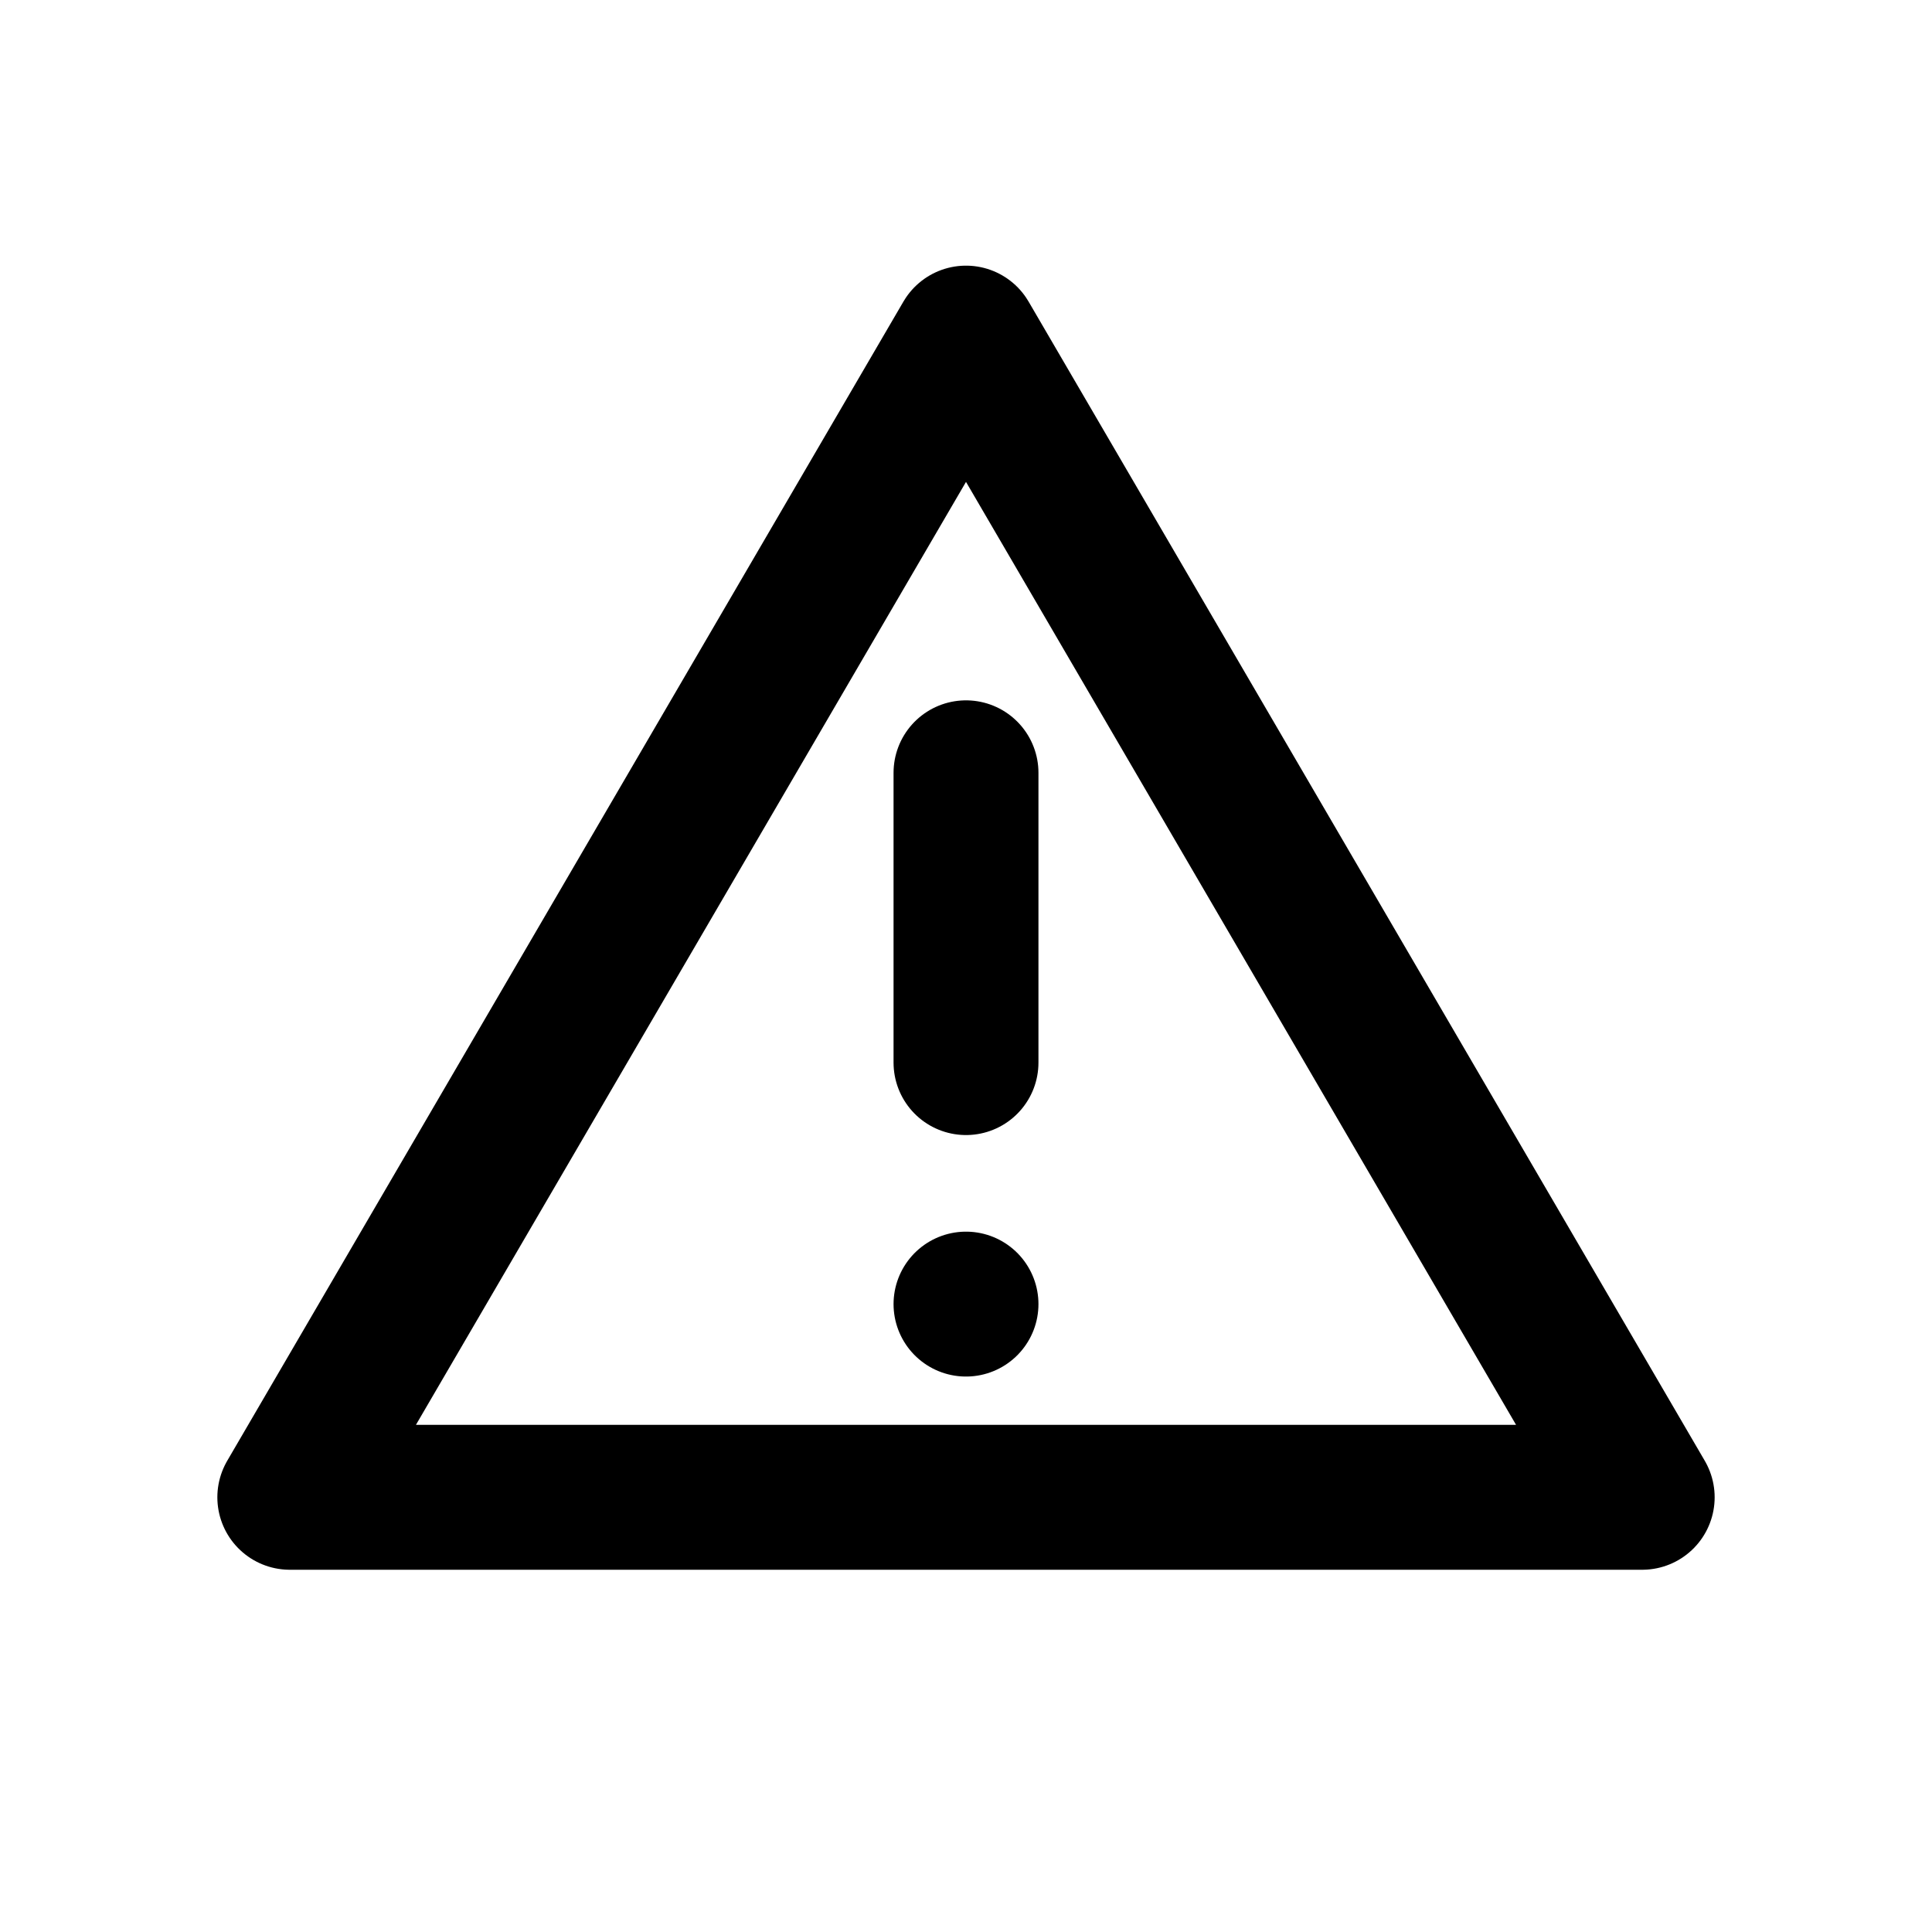
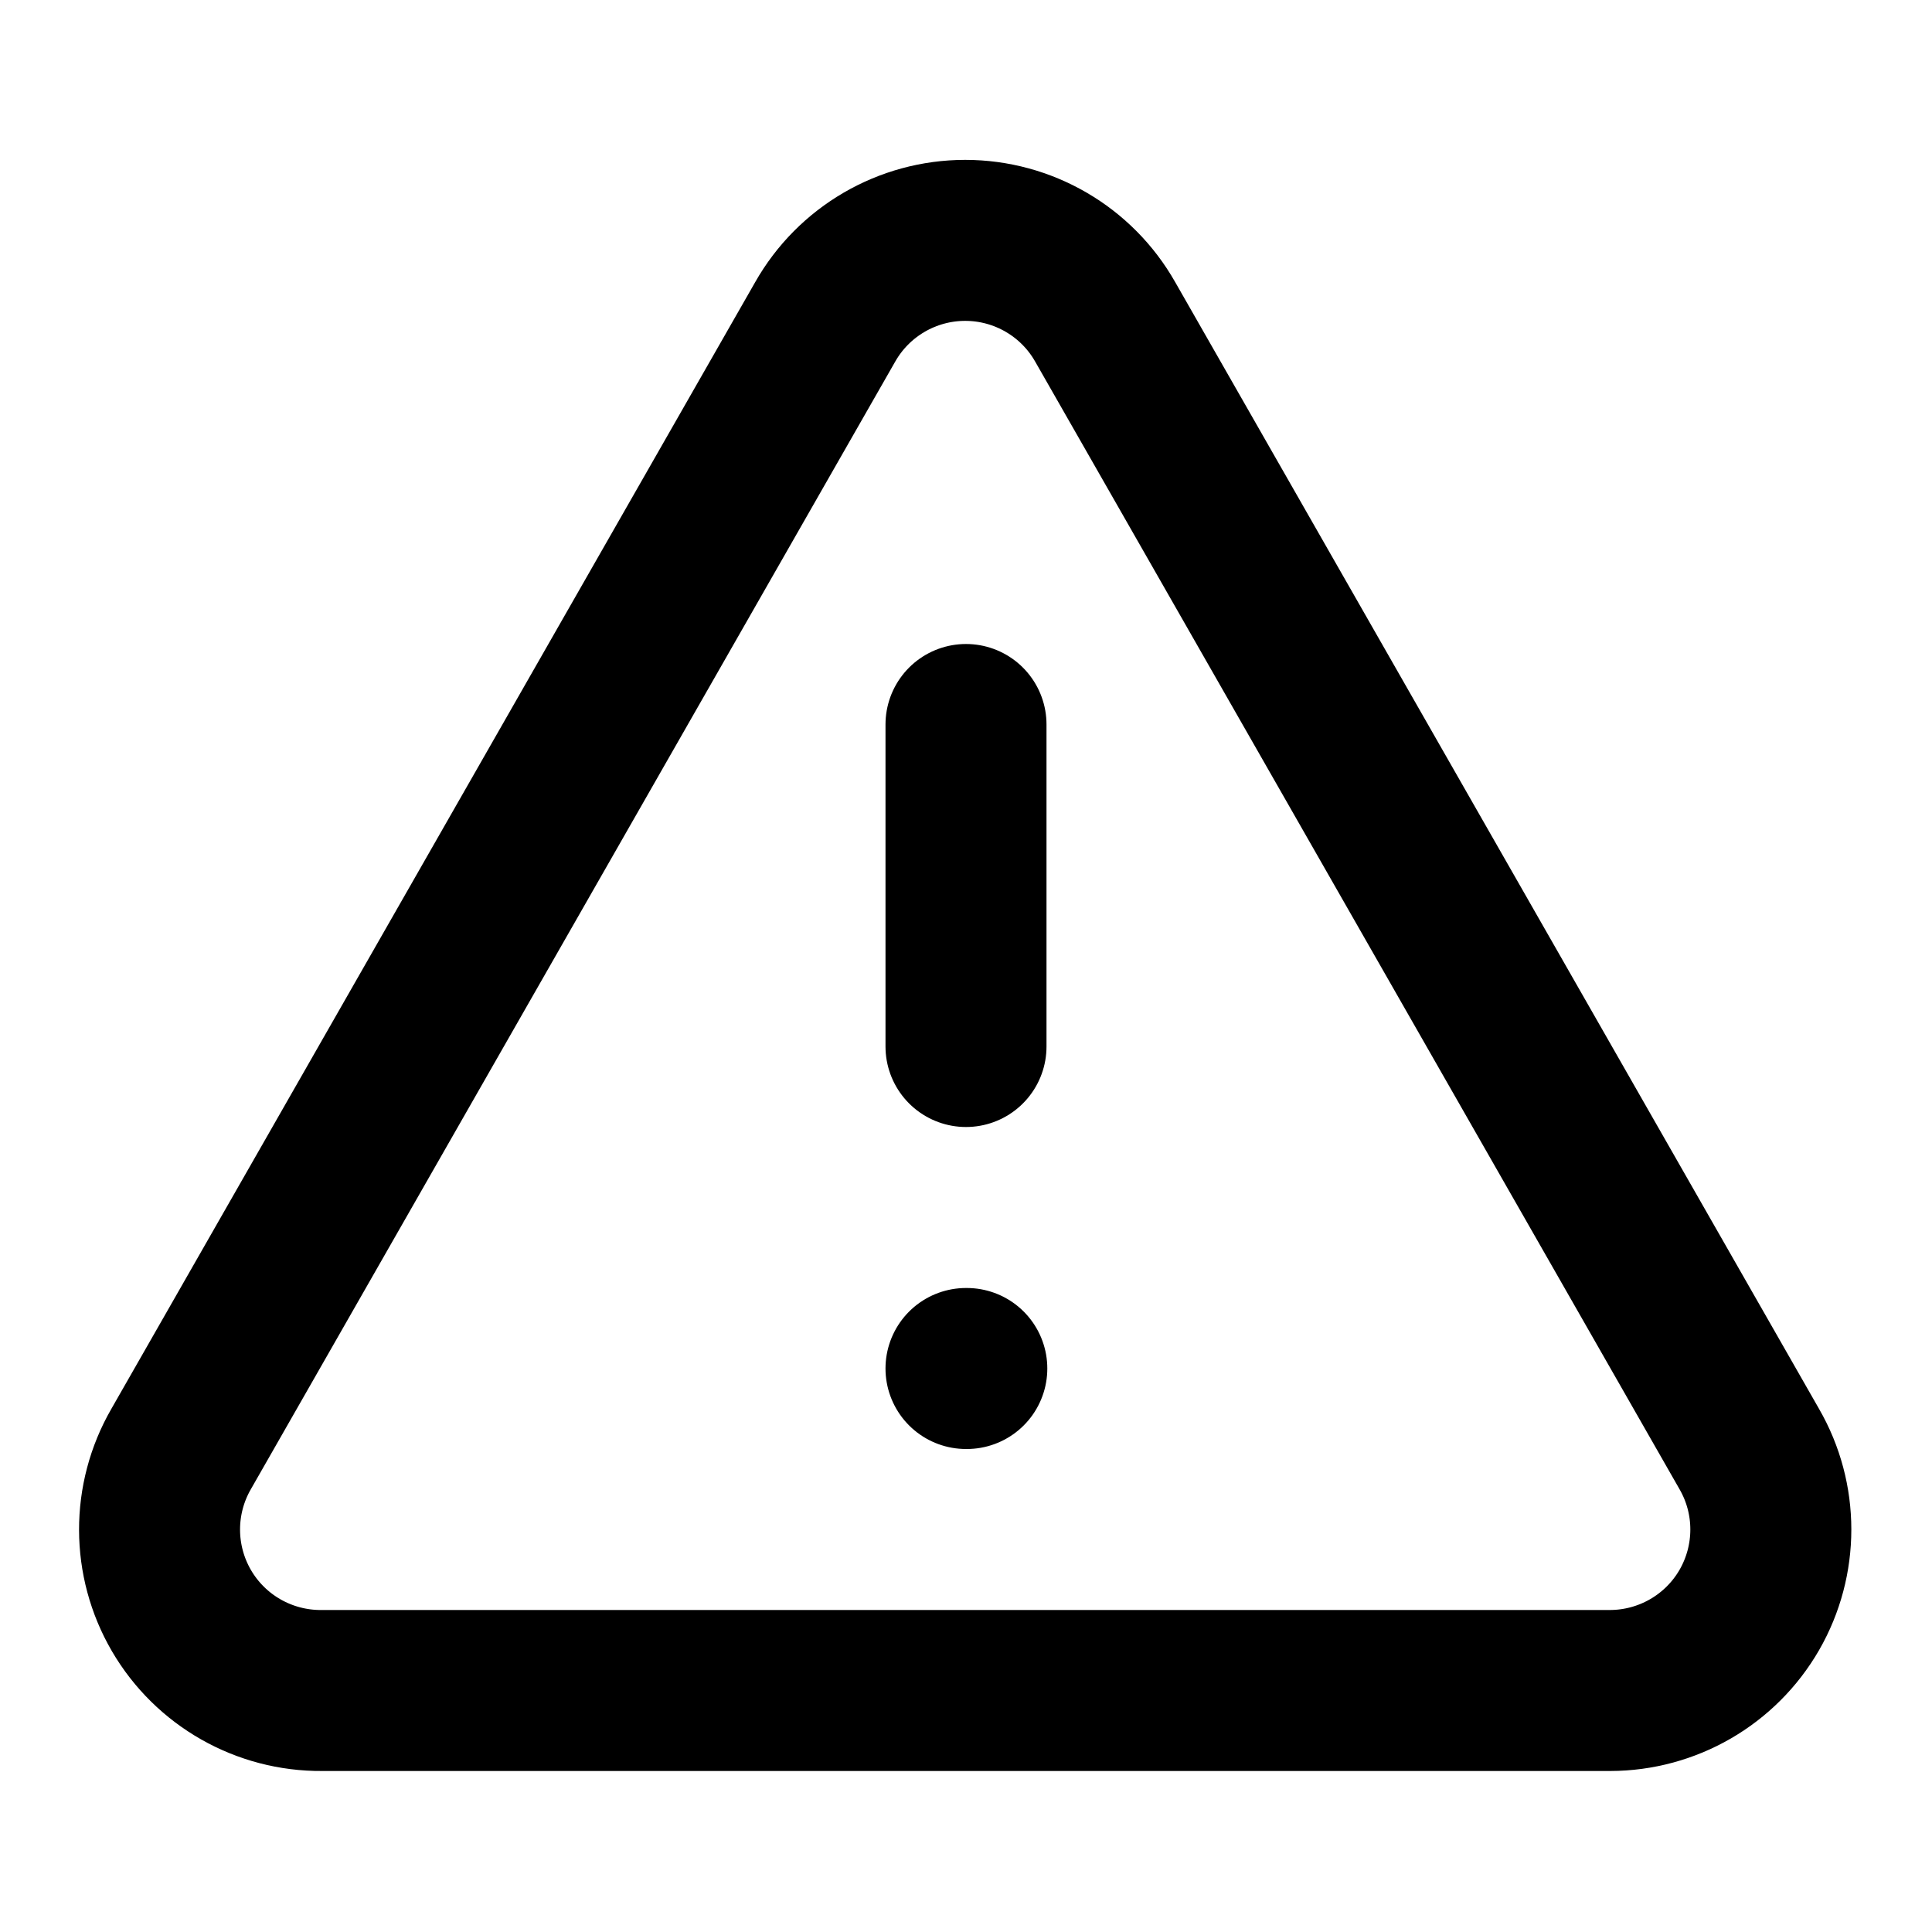
- <svg xmlns="http://www.w3.org/2000/svg" width="20" height="20" viewBox="0 0 20 20" fill="none" stroke="currentColor" stroke-width="1.5" stroke-linecap="round" stroke-linejoin="round">
-   <path d="M10 3.5l7 12H3zM10 8v3M10 13.5h0" />
+ <svg xmlns="http://www.w3.org/2000/svg" width="24" height="24" viewBox="0 0 24 24" fill="none" stroke="currentColor" stroke-width="2" stroke-linecap="round" stroke-linejoin="round">
+   <path d="M21.73 18L13.73 4C13.375 3.373 12.71 2.986 11.99 2.986C11.27 2.986 10.605 3.373 10.25 4L2.25 18C1.891 18.622 1.893 19.388 2.254 20.008C2.616 20.628 3.282 21.006 4 21L20 21C20.714 20.999 21.374 20.618 21.731 19.999C22.087 19.38 22.087 18.618 21.73 18M12 9L12 13M12 17L12.01 17" />
</svg>
